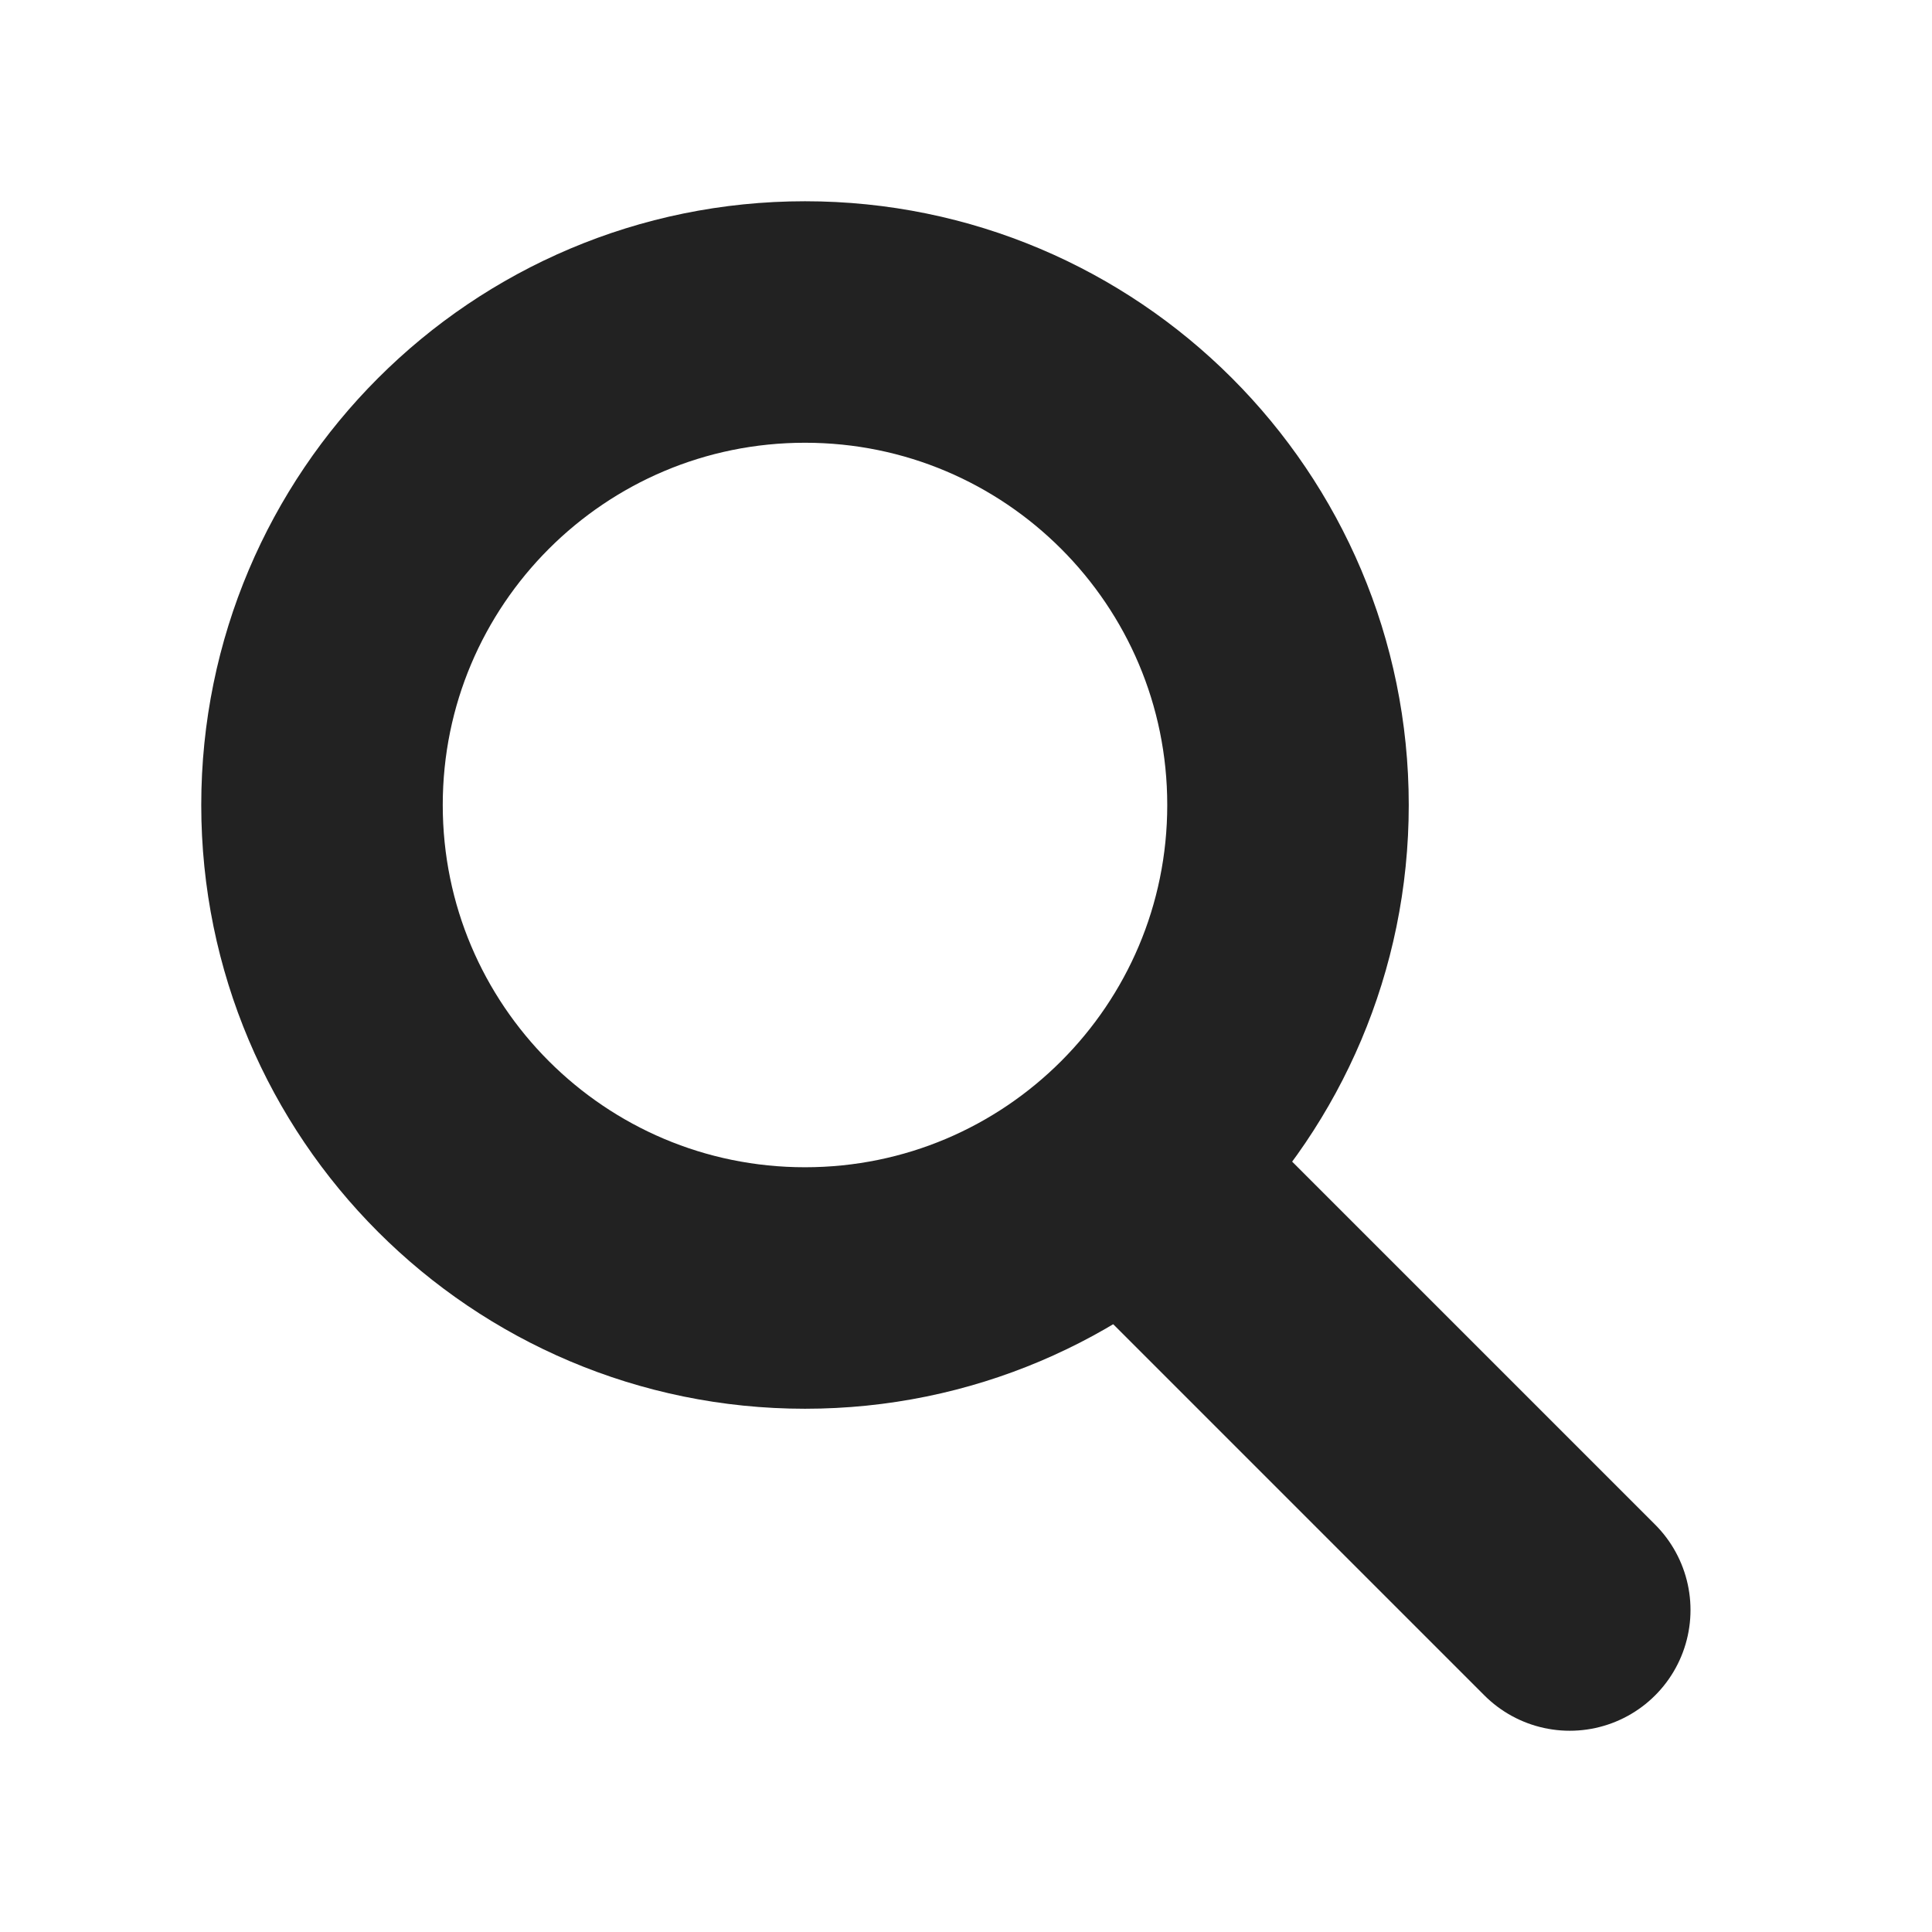
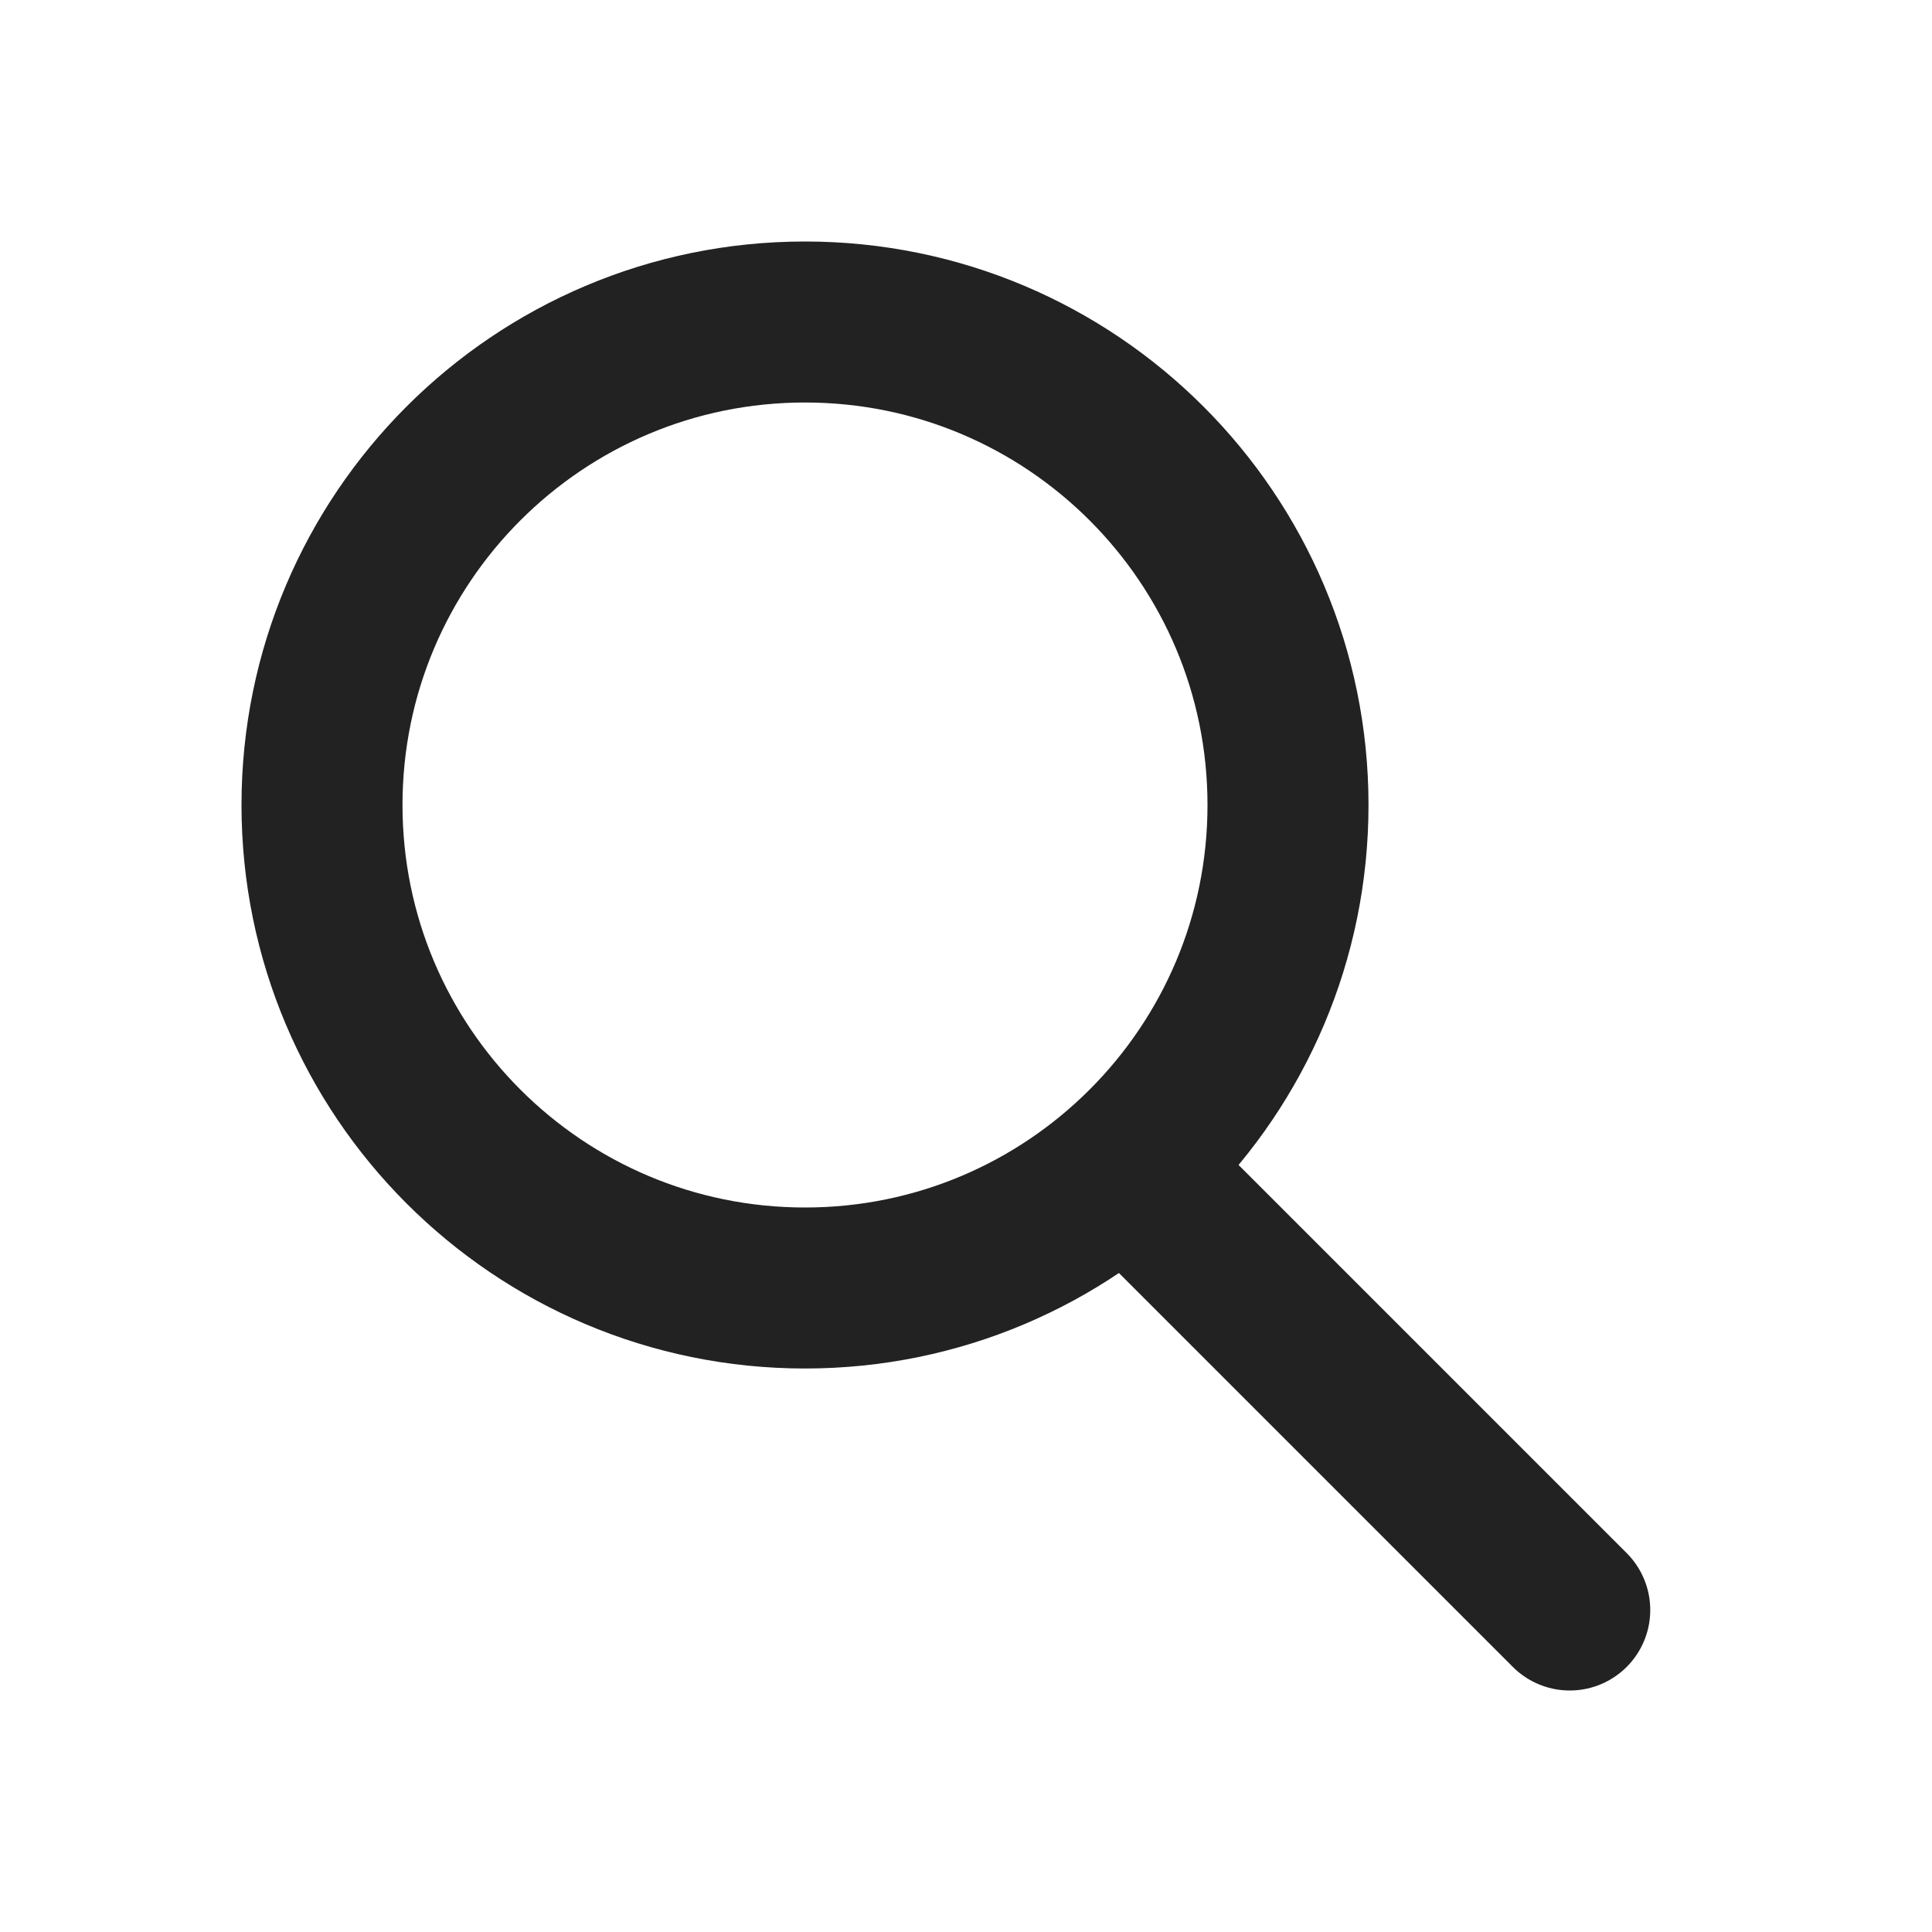
<svg xmlns="http://www.w3.org/2000/svg" width="20" height="20" viewBox="0 0 24 24" fill="none">
-   <circle cx="10" cy="10" r="6" stroke="#222222" stroke-width="3" stroke-linecap="round" stroke-linejoin="round" />
-   <path d="M14 14.5L19.5 20" stroke="#222222" stroke-width="3" stroke-linecap="round" stroke-linejoin="round" />
+   <circle cx="10" cy="10" r="6" stroke="#222222" stroke-width="2" stroke-linecap="round" stroke-linejoin="round" />
+   <path d="M14 14.5L19.5 20" stroke="#222222" stroke-width="2" stroke-linecap="round" stroke-linejoin="round" />
</svg>
